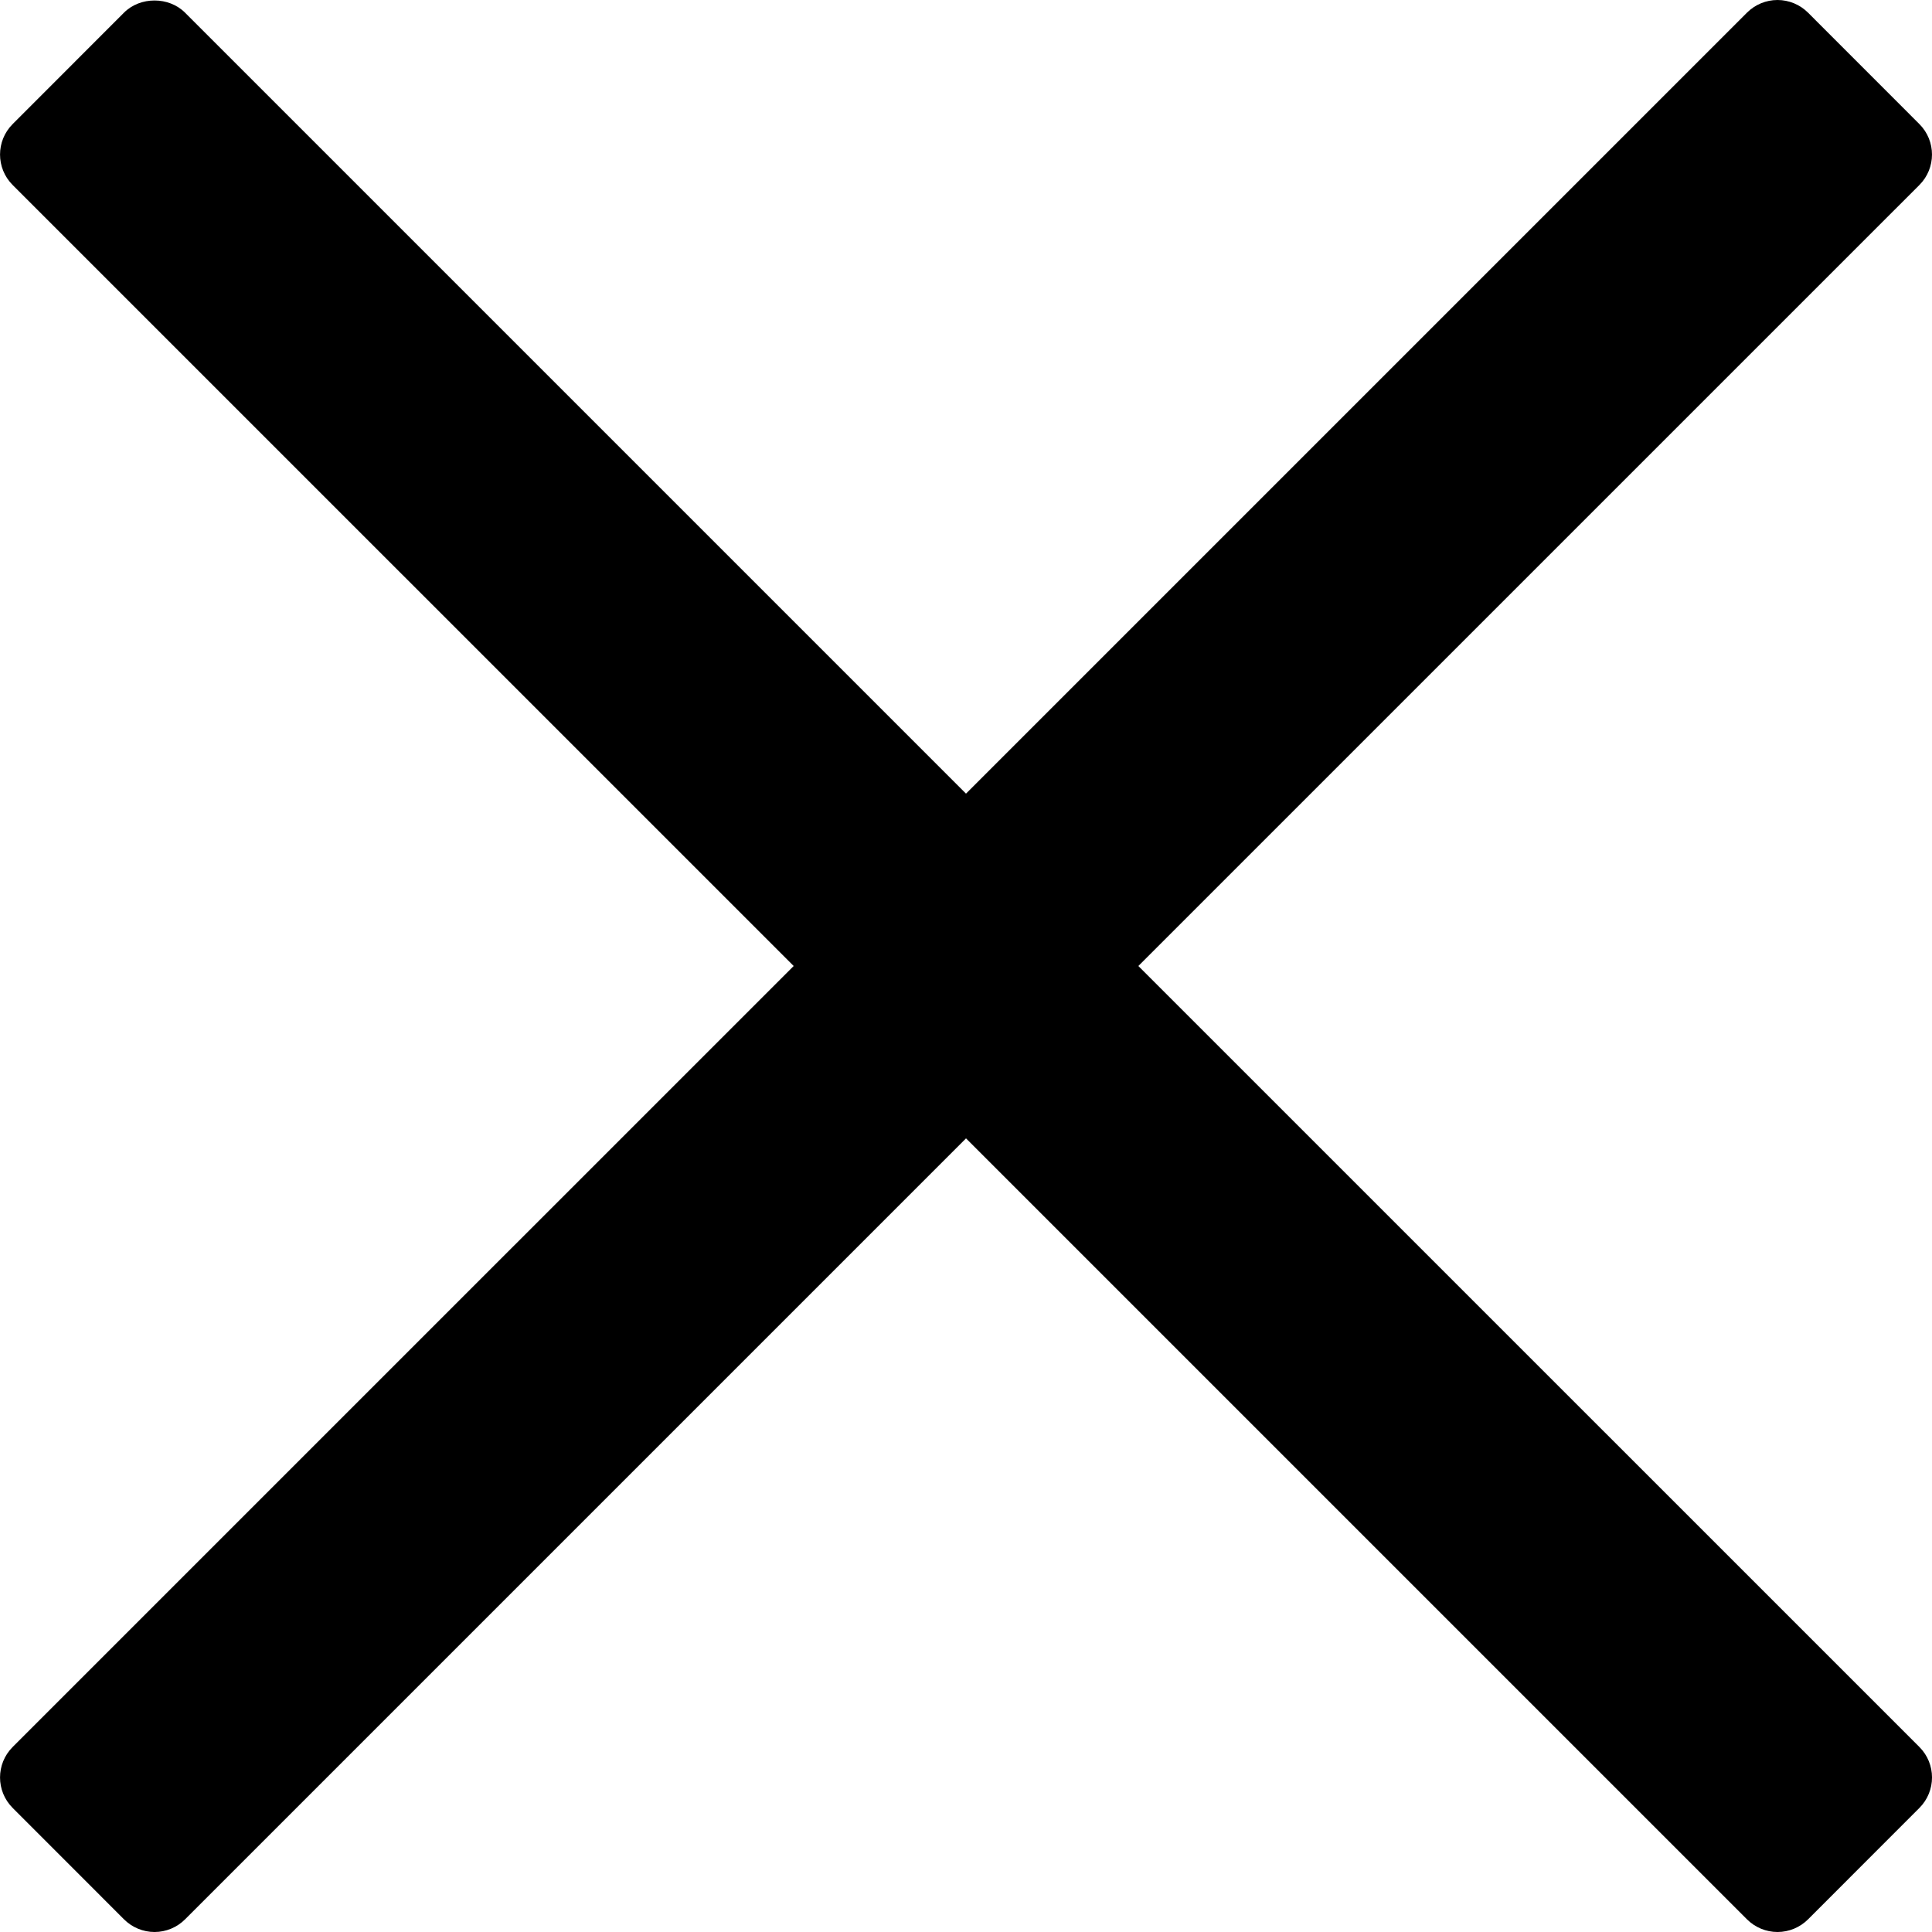
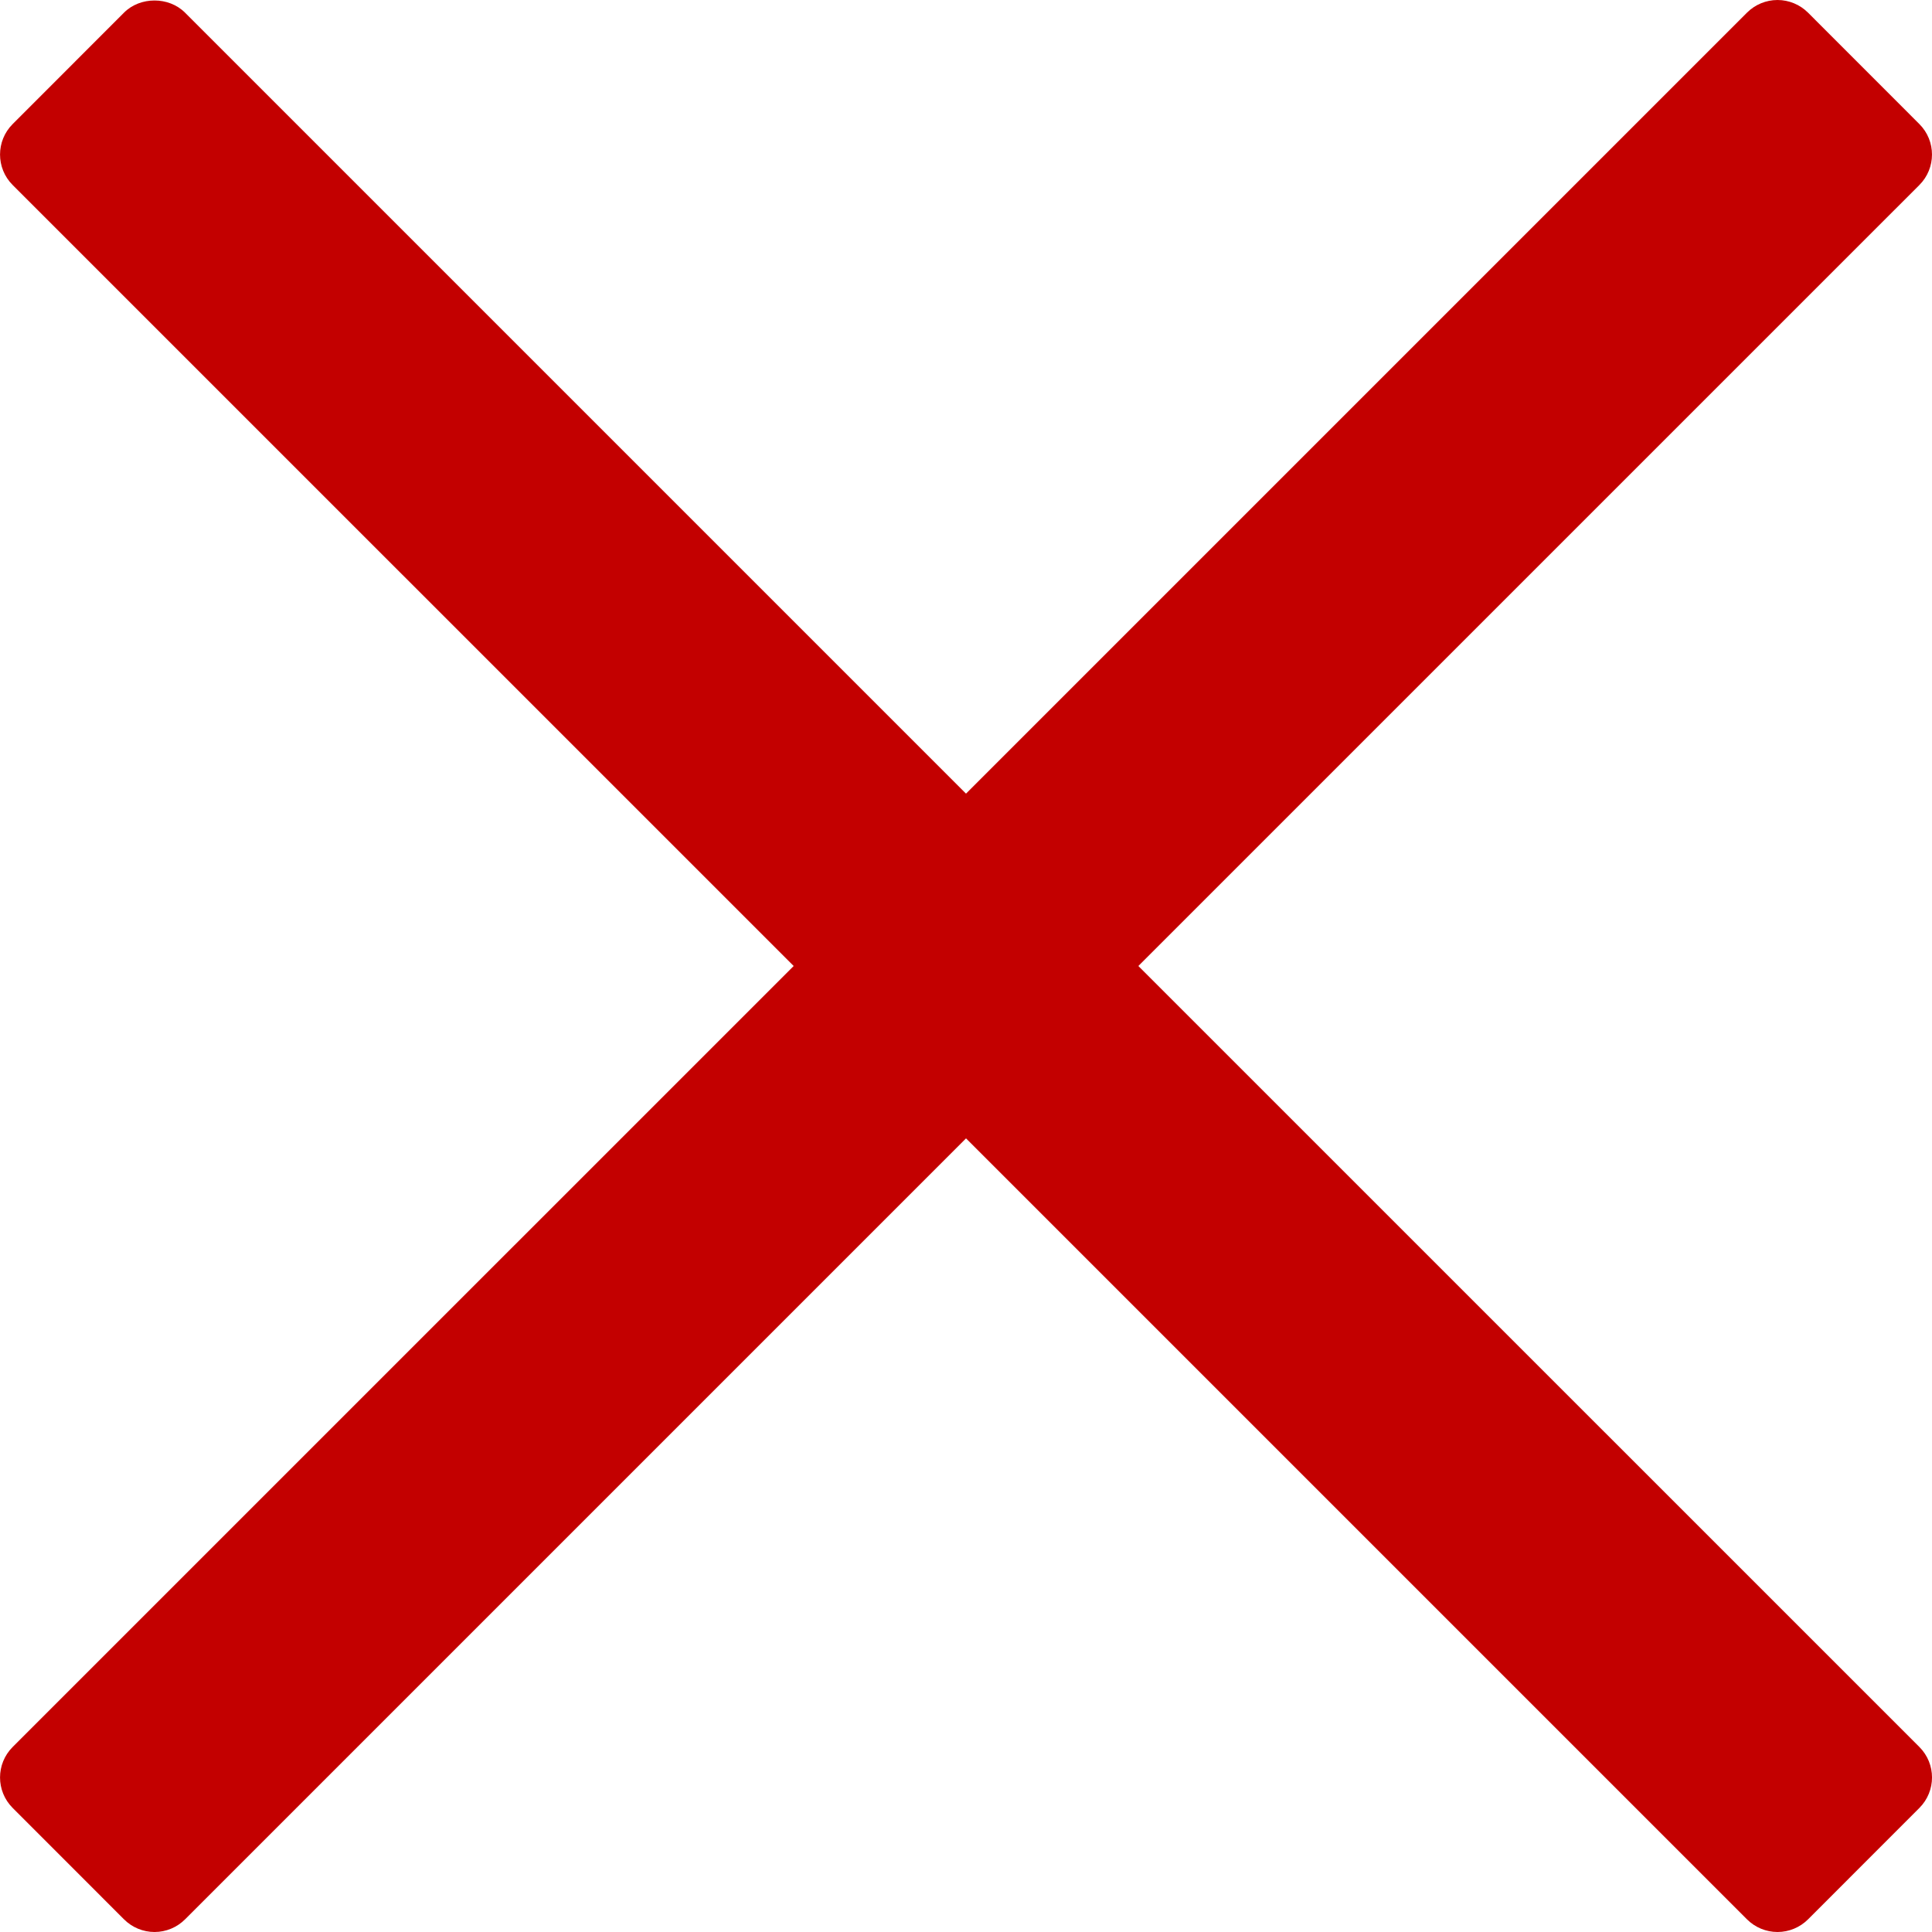
- <svg xmlns="http://www.w3.org/2000/svg" version="1.1" id="Capa_1" x="0px" y="0px" viewBox="0 0 94.926 94.926" style="enable-background:new 0 0 94.926 94.926;" xml:space="preserve">
+ <svg xmlns="http://www.w3.org/2000/svg" version="1.1" id="Capa_1" x="0px" y="0px" viewBox="0 0 94.926 94.926" style="enable-background:new 0 0 94.926 94.926;" xml:space="preserve" fill="#c30000">
  <g>
    <path d="M55.931,47.463L94.306,9.09c0.826-0.827,0.826-2.167,0-2.994L88.833,0.62C88.436,0.224,87.896,0,87.335,0 c-0.562,0-1.101,0.224-1.498,0.62L47.463,38.994L9.089,0.62c-0.795-0.795-2.202-0.794-2.995,0L0.622,6.096 c-0.827,0.827-0.827,2.167,0,2.994l38.374,38.373L0.622,85.836c-0.827,0.827-0.827,2.167,0,2.994l5.473,5.476 c0.397,0.396,0.936,0.62,1.498,0.62s1.1-0.224,1.497-0.62l38.374-38.374l38.374,38.374c0.397,0.396,0.937,0.62,1.498,0.62 s1.101-0.224,1.498-0.62l5.473-5.476c0.826-0.827,0.826-2.167,0-2.994L55.931,47.463z">
        </path>
  </g>
</svg>
